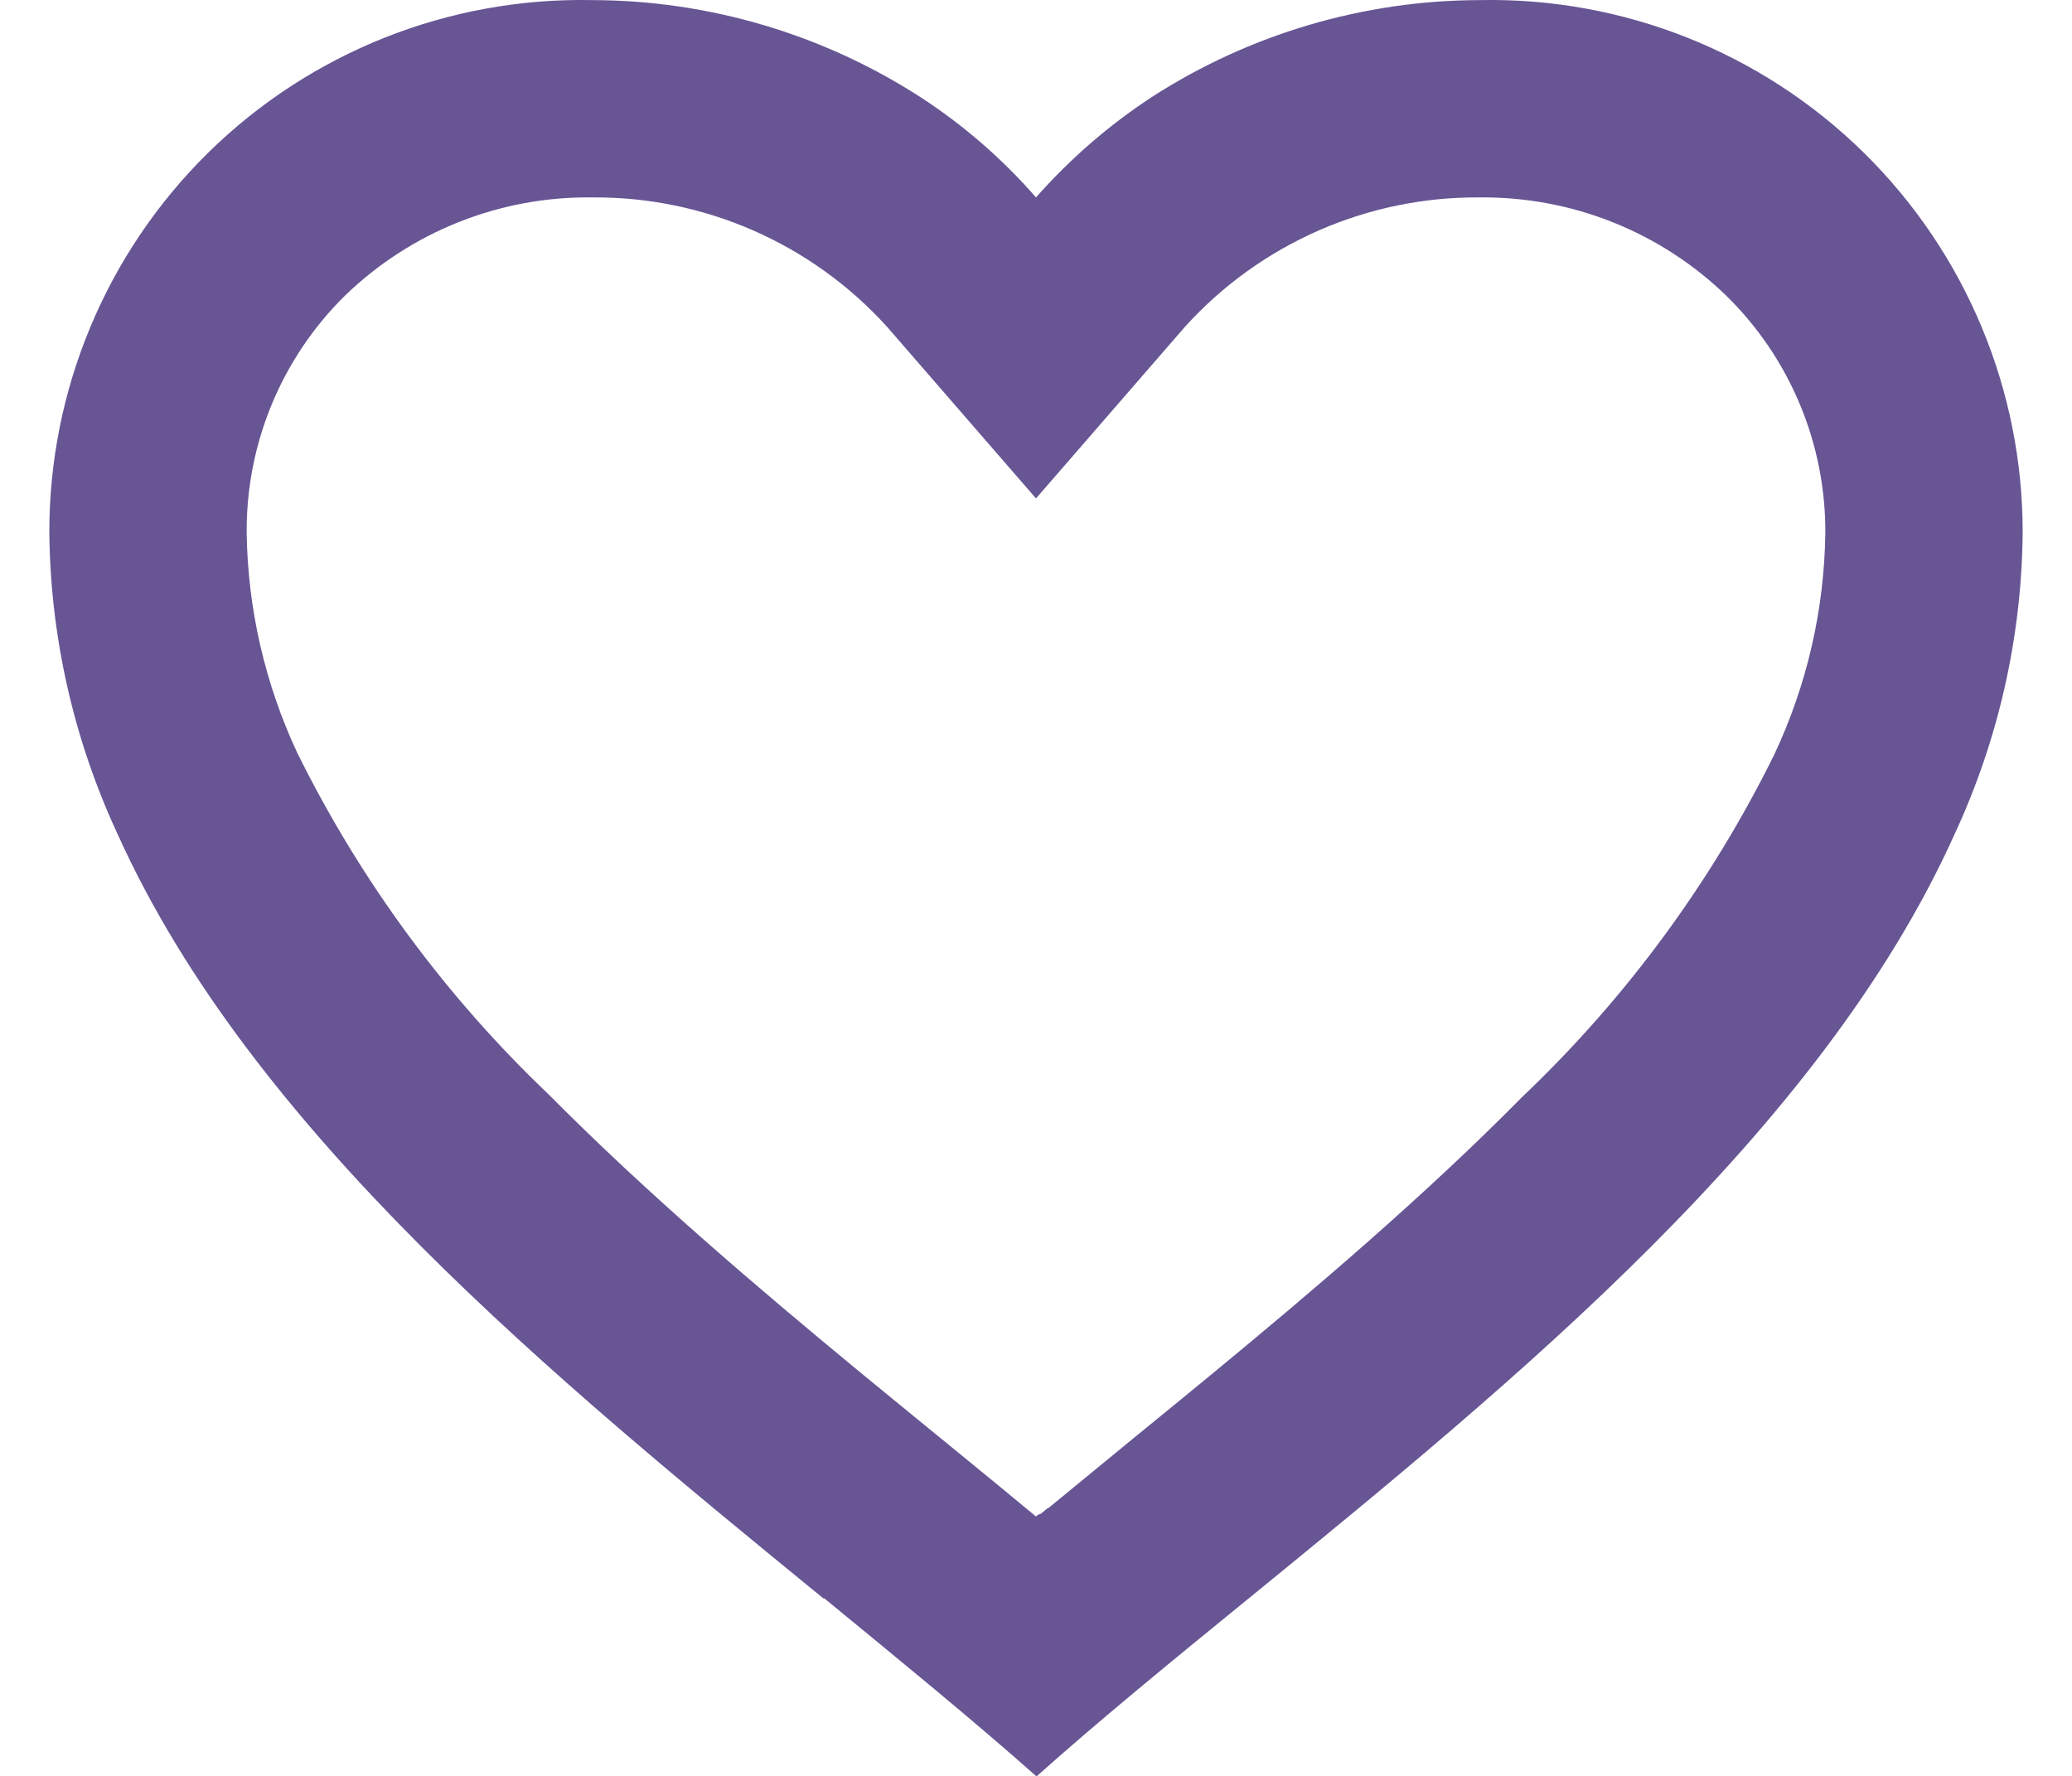
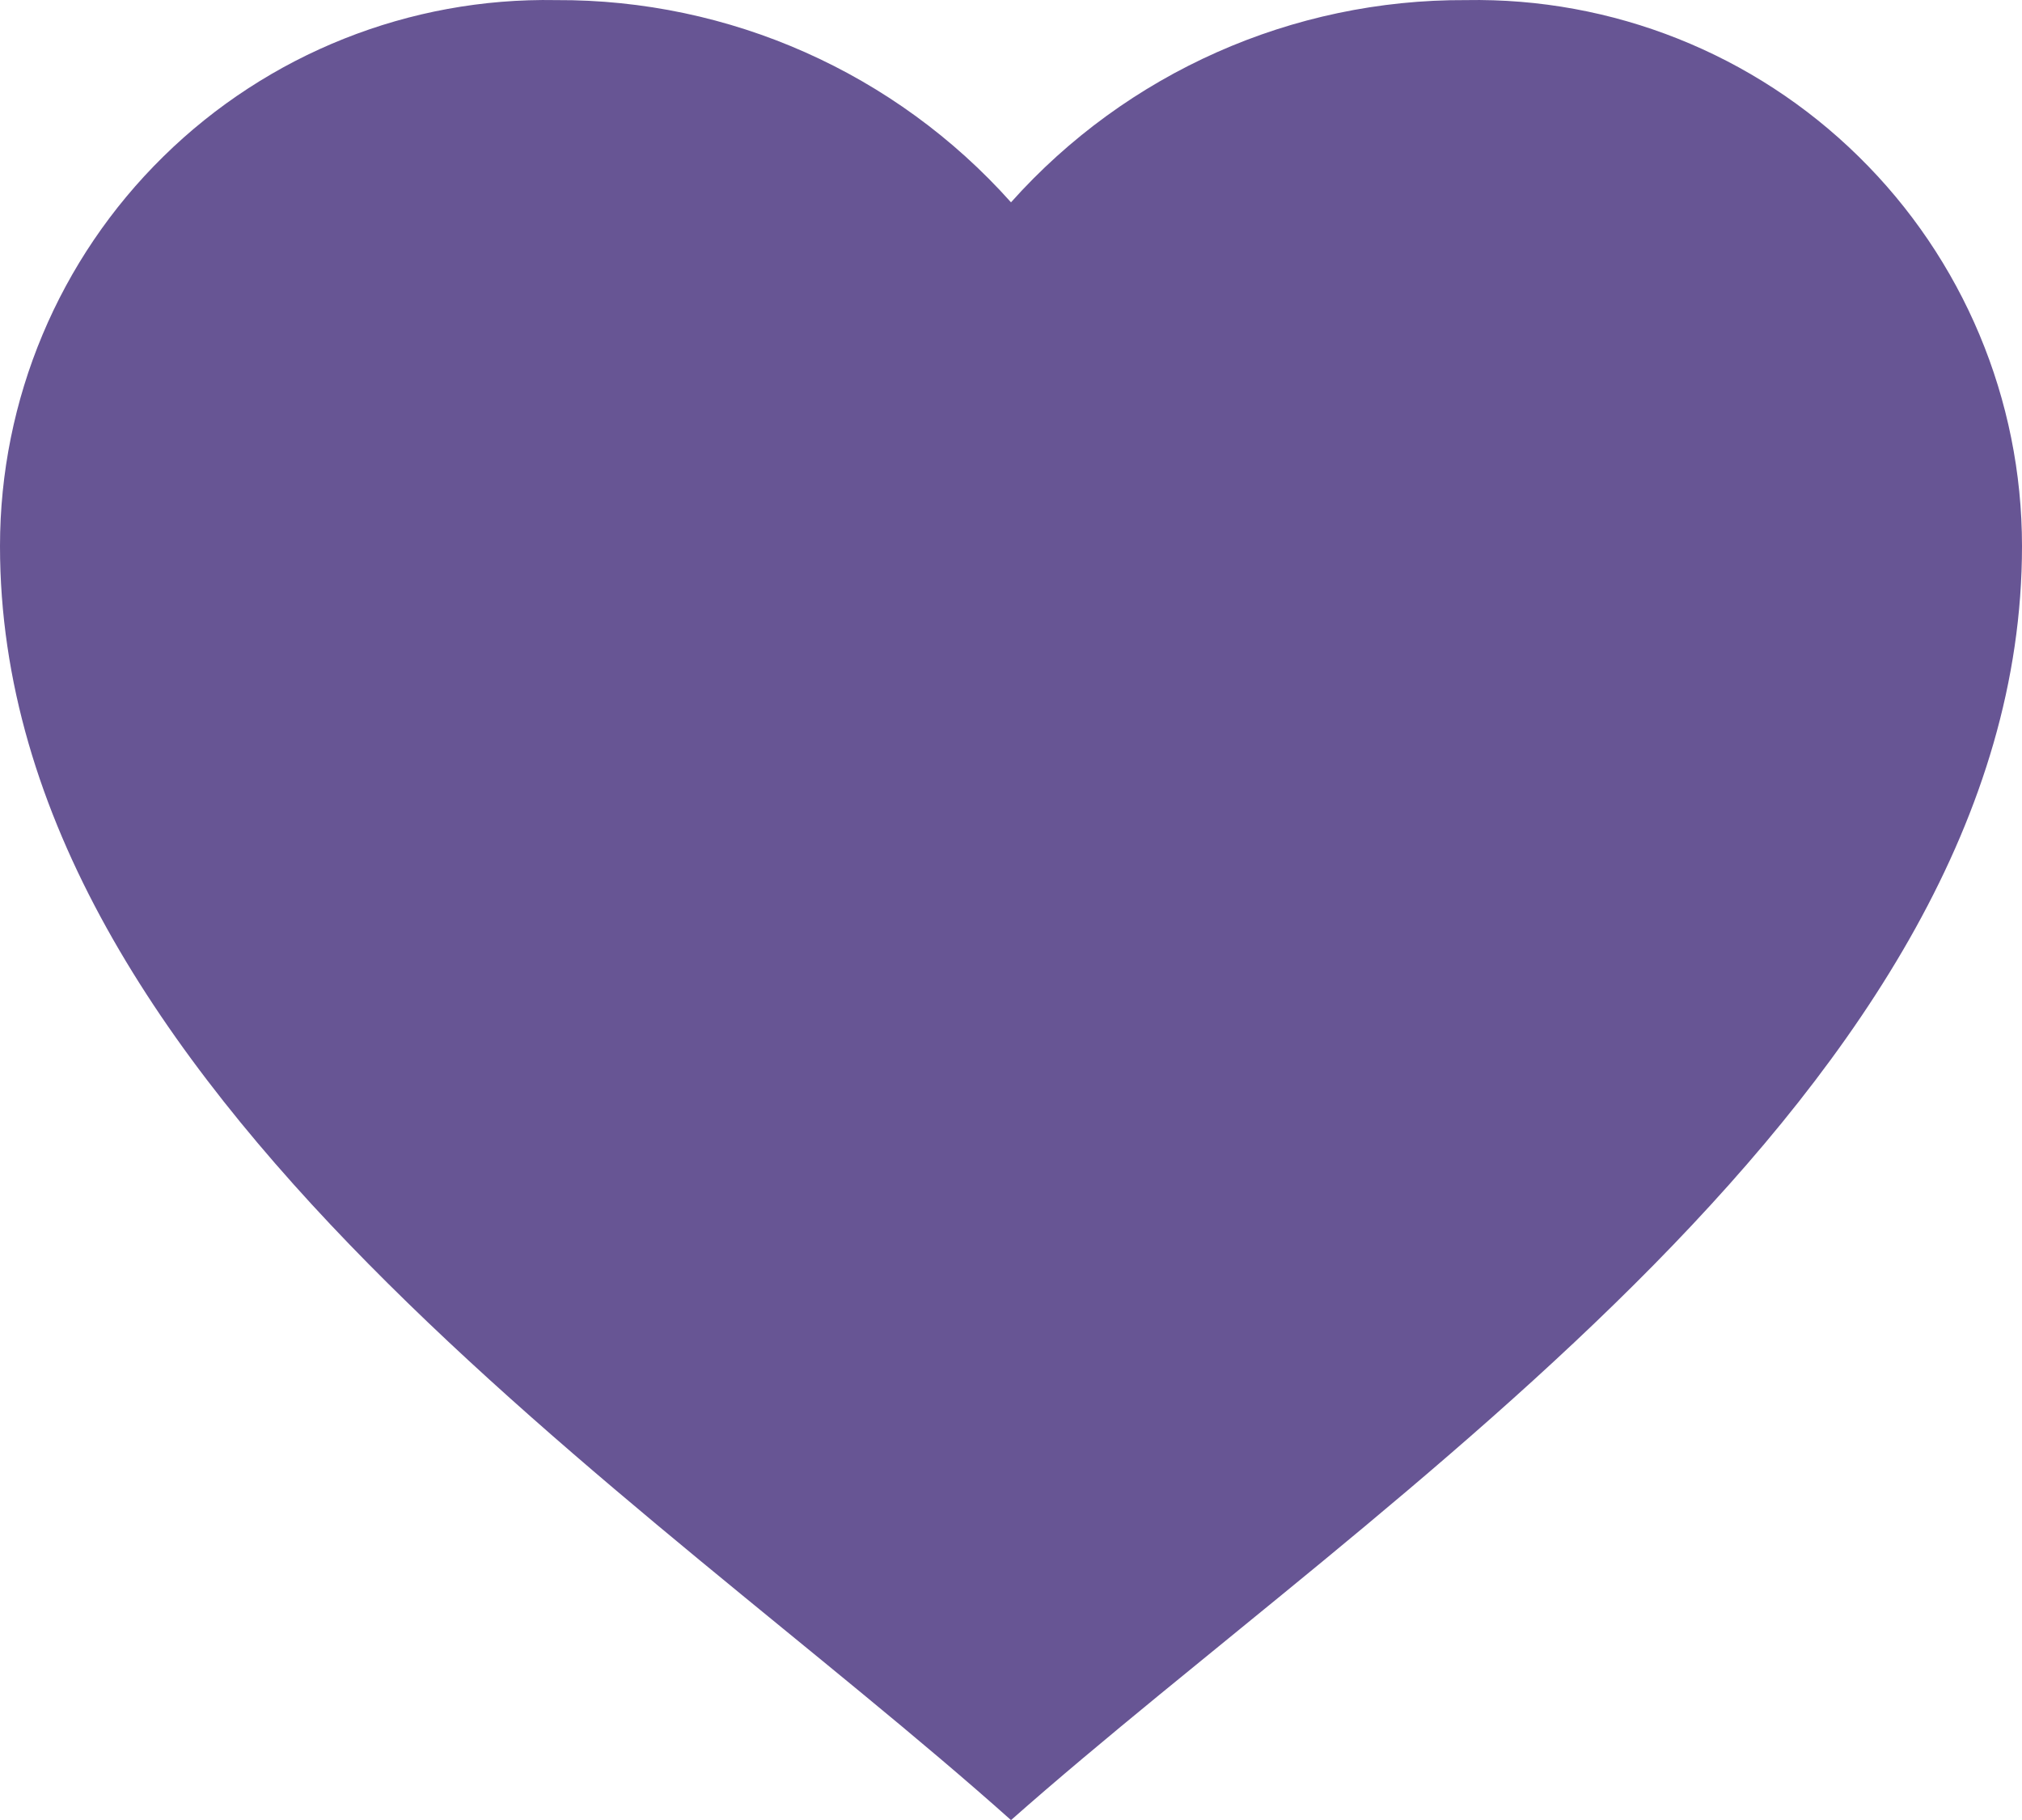
- <svg xmlns="http://www.w3.org/2000/svg" width="21" height="18" viewBox="0 0 21 18" fill="none">
-   <path d="M10.5 18.001C9.855 17.429 9.126 16.834 8.355 16.201H8.345C5.63 13.981 2.553 11.469 1.194 8.459C0.748 7.501 0.511 6.458 0.5 5.401C0.497 3.951 1.079 2.56 2.114 1.544C3.149 0.528 4.55 -0.028 6 0.001C7.181 0.003 8.336 0.344 9.328 0.984C9.764 1.267 10.158 1.609 10.5 2.001C10.844 1.611 11.238 1.269 11.673 0.984C12.665 0.344 13.82 0.003 15 0.001C16.45 -0.028 17.851 0.528 18.886 1.544C19.921 2.56 20.503 3.951 20.5 5.401C20.49 6.46 20.253 7.504 19.806 8.464C18.447 11.474 15.371 13.985 12.656 16.201L12.646 16.209C11.874 16.838 11.146 17.433 10.501 18.009L10.5 18.001ZM6 2.001C5.069 1.989 4.17 2.346 3.5 2.993C2.854 3.627 2.494 4.496 2.5 5.401C2.511 6.172 2.686 6.931 3.012 7.629C3.654 8.928 4.519 10.103 5.569 11.101C6.56 12.101 7.7 13.069 8.686 13.883C8.959 14.108 9.237 14.335 9.515 14.562L9.69 14.705C9.957 14.923 10.233 15.149 10.5 15.371L10.513 15.359L10.519 15.354H10.525L10.534 15.347H10.539H10.544L10.562 15.332L10.603 15.299L10.61 15.293L10.621 15.285H10.627L10.636 15.277L11.3 14.732L11.474 14.589C11.755 14.36 12.033 14.133 12.306 13.908C13.292 13.094 14.433 12.127 15.424 11.122C16.474 10.125 17.34 8.95 17.981 7.651C18.313 6.947 18.49 6.18 18.5 5.401C18.504 4.499 18.143 3.633 17.5 3.001C16.831 2.351 15.933 1.992 15 2.001C13.862 1.991 12.774 2.468 12.01 3.312L10.5 5.052L8.99 3.312C8.226 2.468 7.138 1.991 6 2.001Z" fill="#675594" />
+ <svg xmlns="http://www.w3.org/2000/svg" width="20" height="18" viewBox="0 0 20 18" fill="none">
+   <path d="M7.94668e-08 5.401C-0 3.951 0.582 2.562 1.617 1.547C2.651 0.531 4.051 -0.026 5.5 0.001C7.217 -0.008 8.856 0.72 10 2.001C11.144 0.72 12.783 -0.008 14.5 0.001C15.949 -0.026 17.349 0.531 18.383 1.547C19.418 2.562 20 3.951 20 5.401C20 10.757 13.621 14.801 10 18.001C6.387 14.774 7.94668e-08 10.761 7.94668e-08 5.401Z" fill="#675594" />
</svg>
